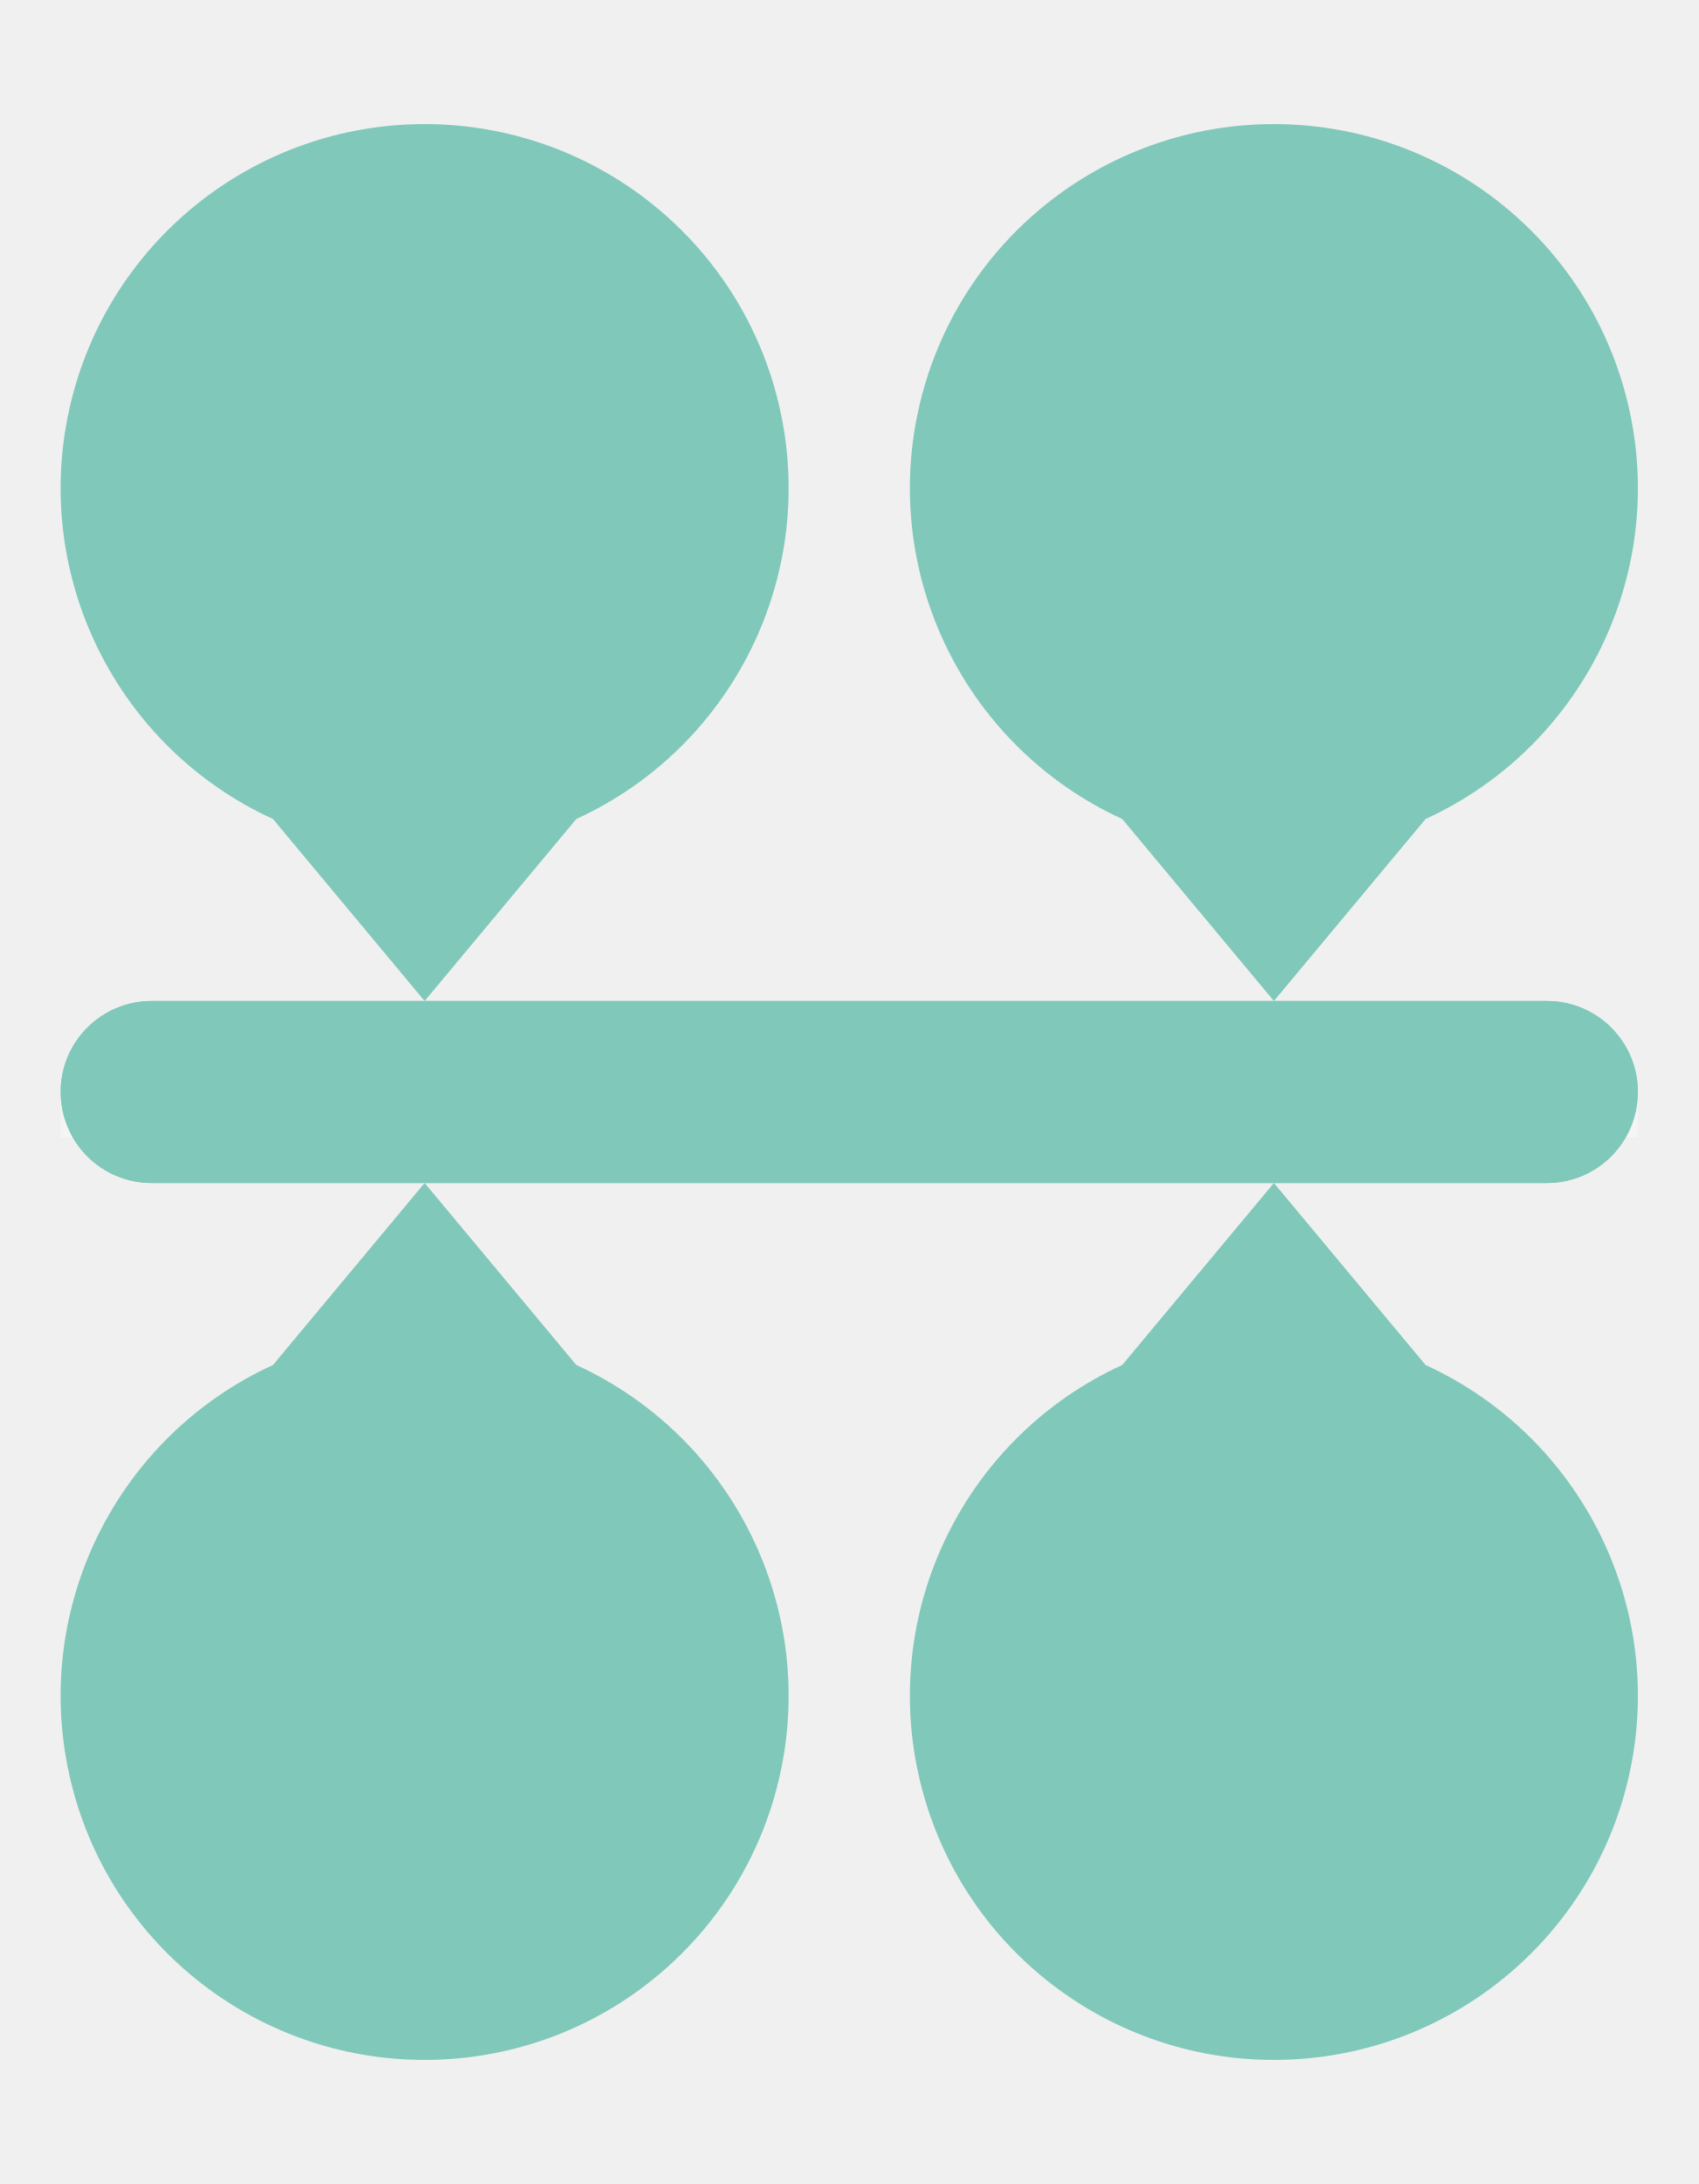
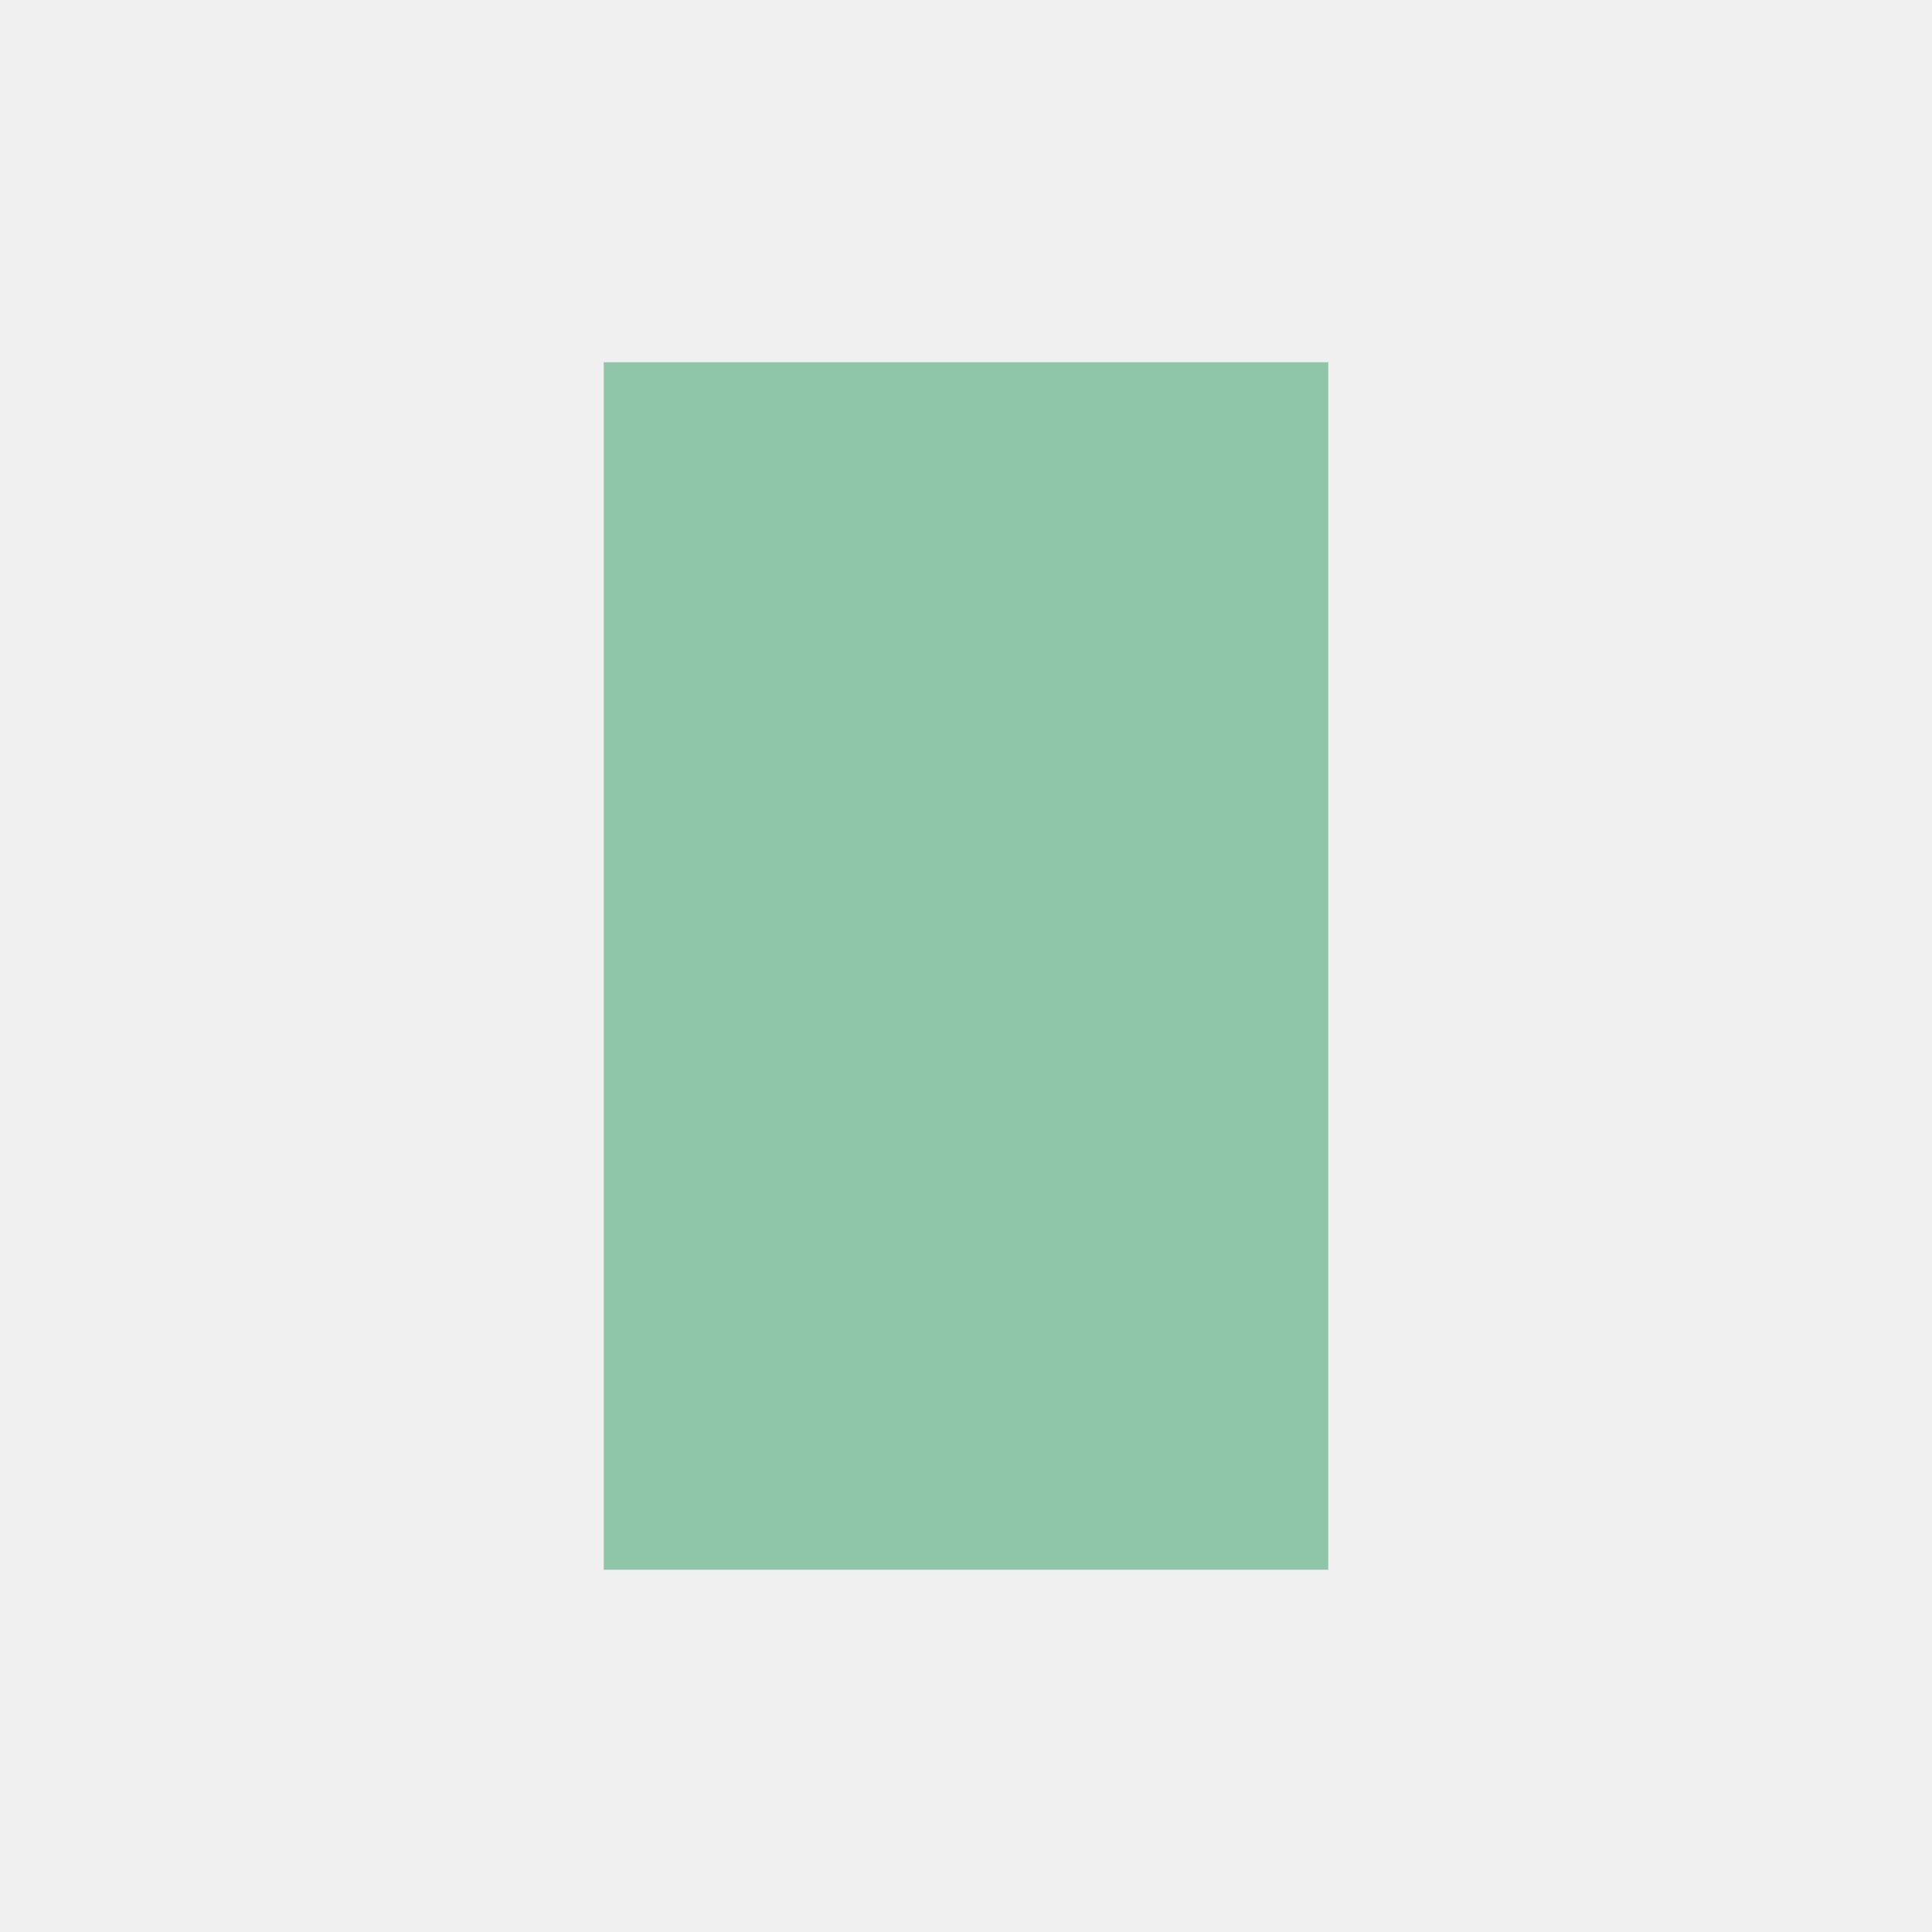
- <svg xmlns="http://www.w3.org/2000/svg" viewBox="0 0 56 72">
-   <g fill="#7fc8ba">
-     <path d="M 14 33 L 9 27 A 12 12 0 1 1 19 27 Z" />
-     <path d="M 42 33 L 37 27 A 12 12 0 1 1 47 27 Z" />
-     <rect x="2" y="33" width="52" height="6" rx="3" />
-     <rect x="2" y="36" width="52" height="1.5" fill="white" opacity="0.35" />
-     <rect x="2" y="33" width="52" height="6" rx="3" />
-     <path d="M 14 39 L 9 45 A 12 12 0 1 0 19 45 Z" />
-     <path d="M 42 39 L 37 45 A 12 12 0 1 0 47 45 Z" />
-   </g>
+ <svg xmlns="http://www.w3.org/2000/svg" version="1.1" width="16" height="16">
+   <path d="M0 0 C1.98 0 3.96 0 6 0 C6 3.3 6 6.6 6 10 C4.02 10 2.04 10 0 10 C0 6.7 0 3.4 0 0 Z " fill="#8FC5A8" transform="translate(5,3)" />
</svg>
